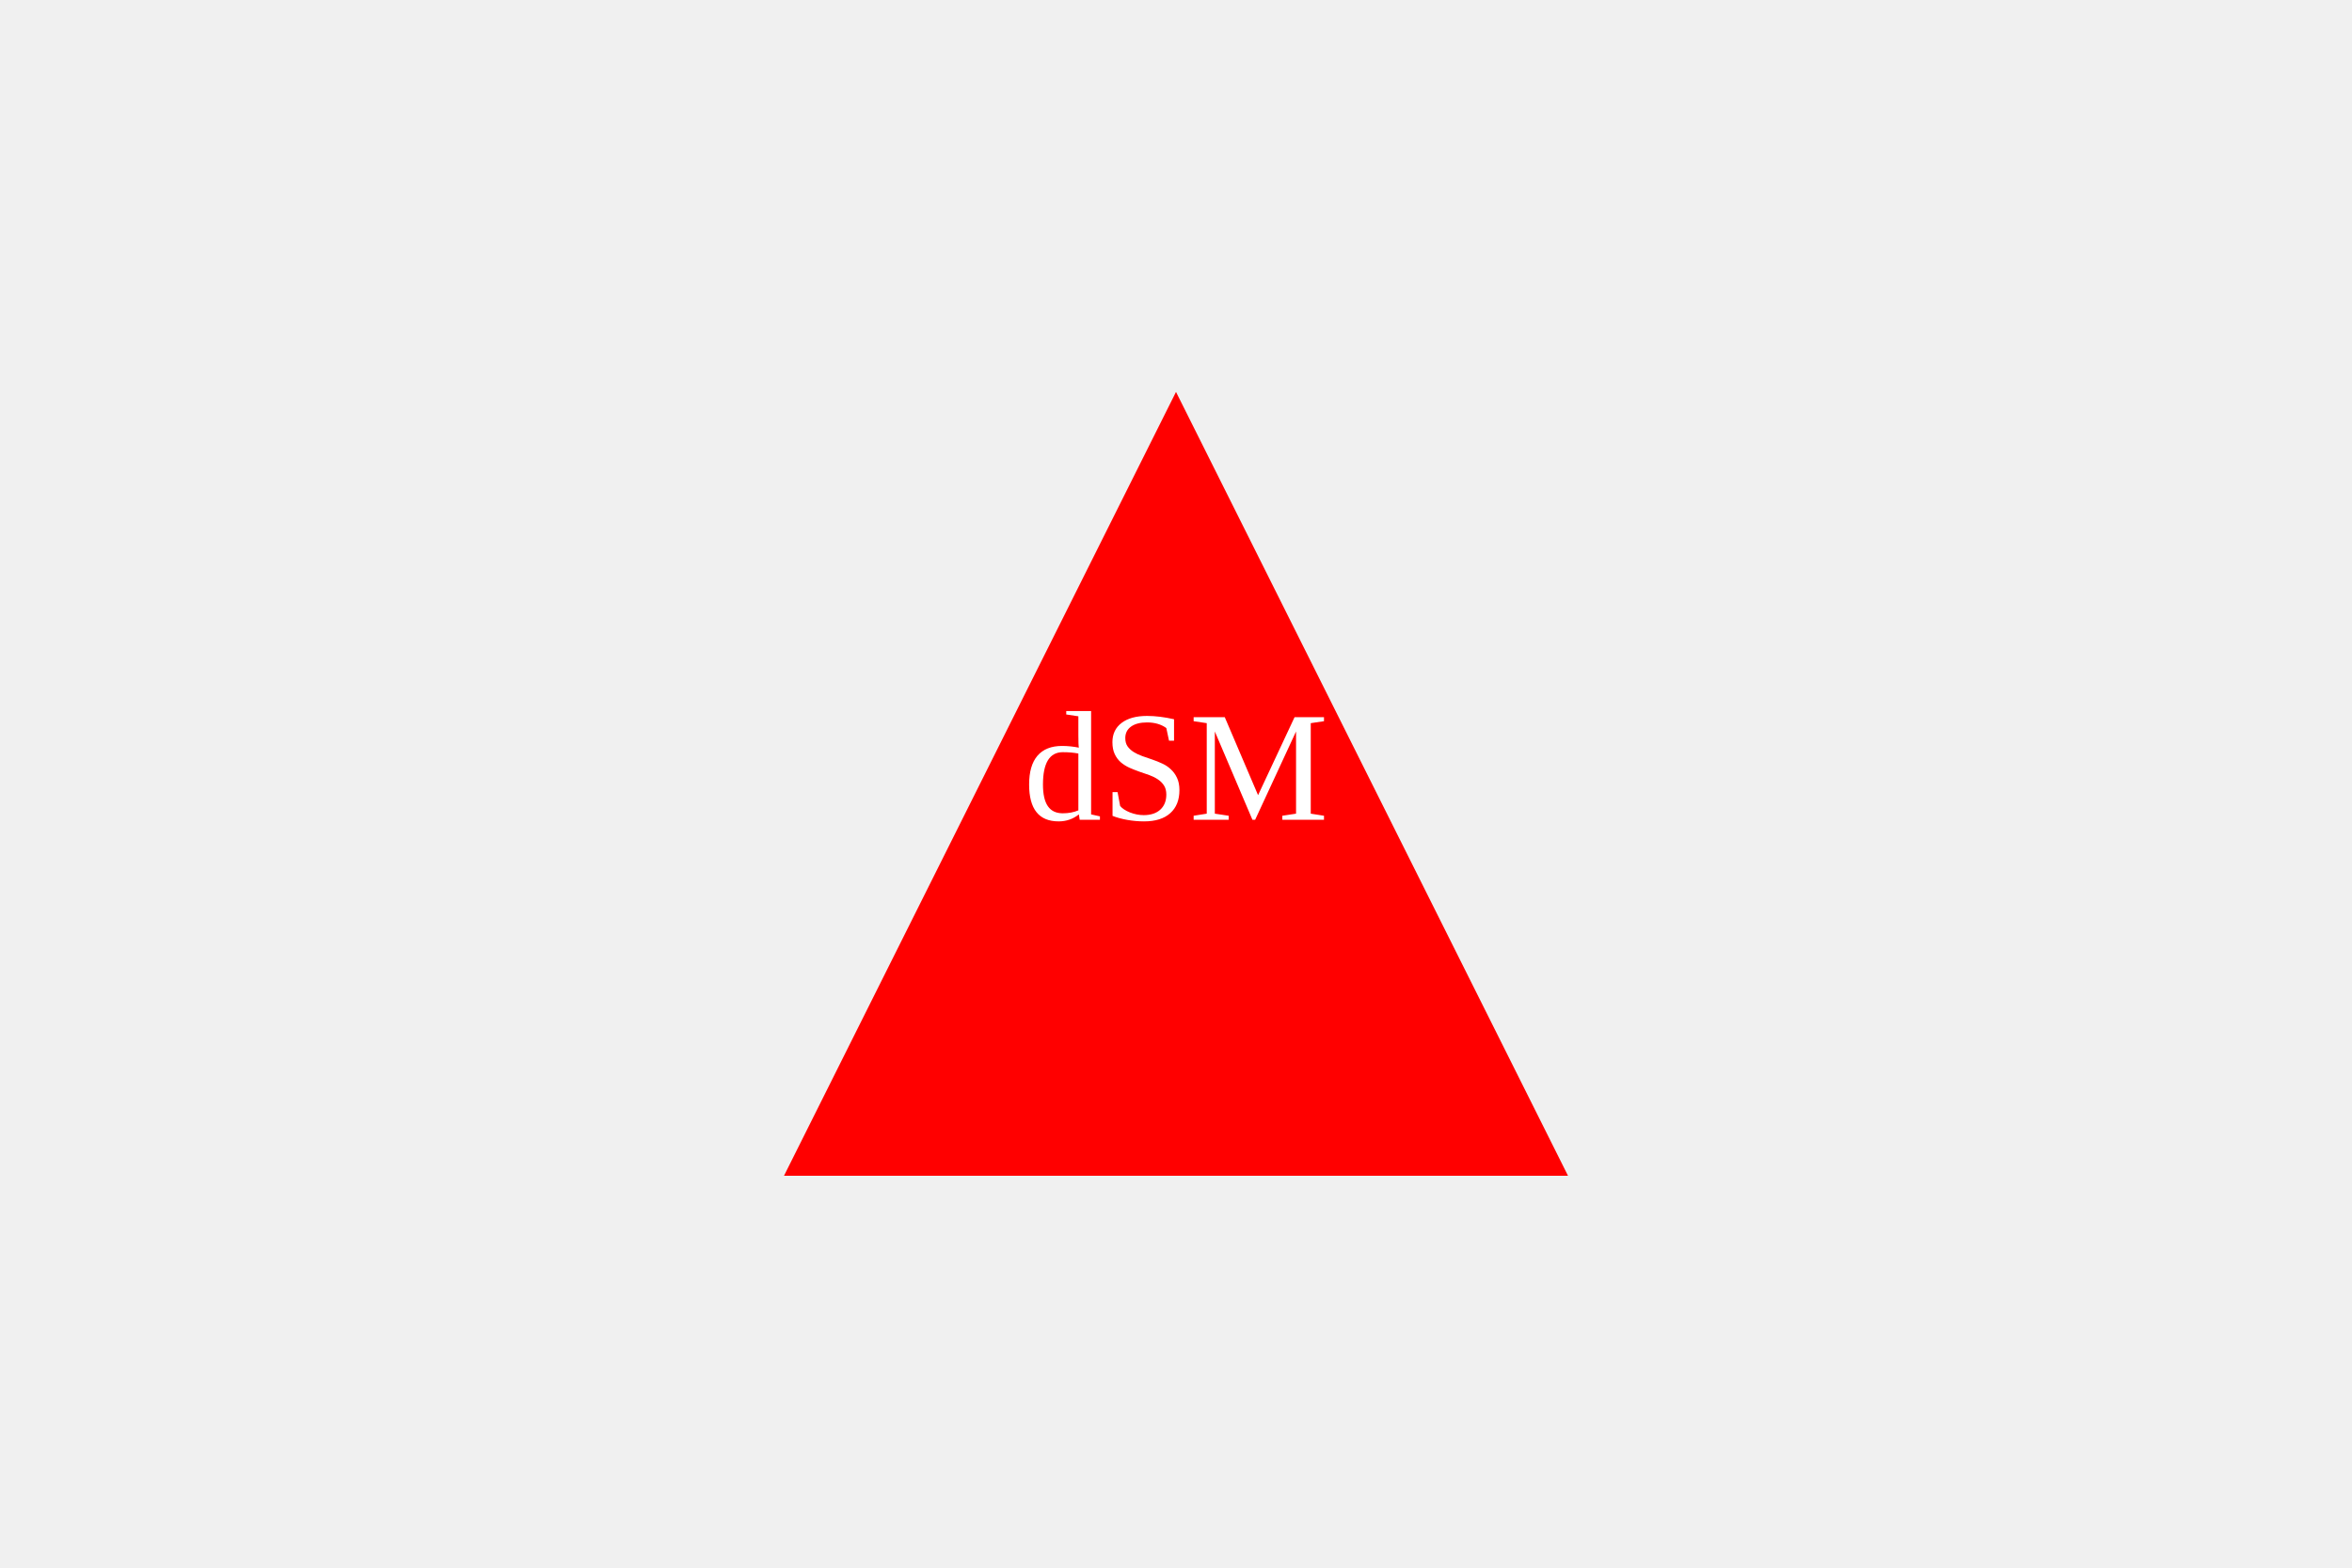
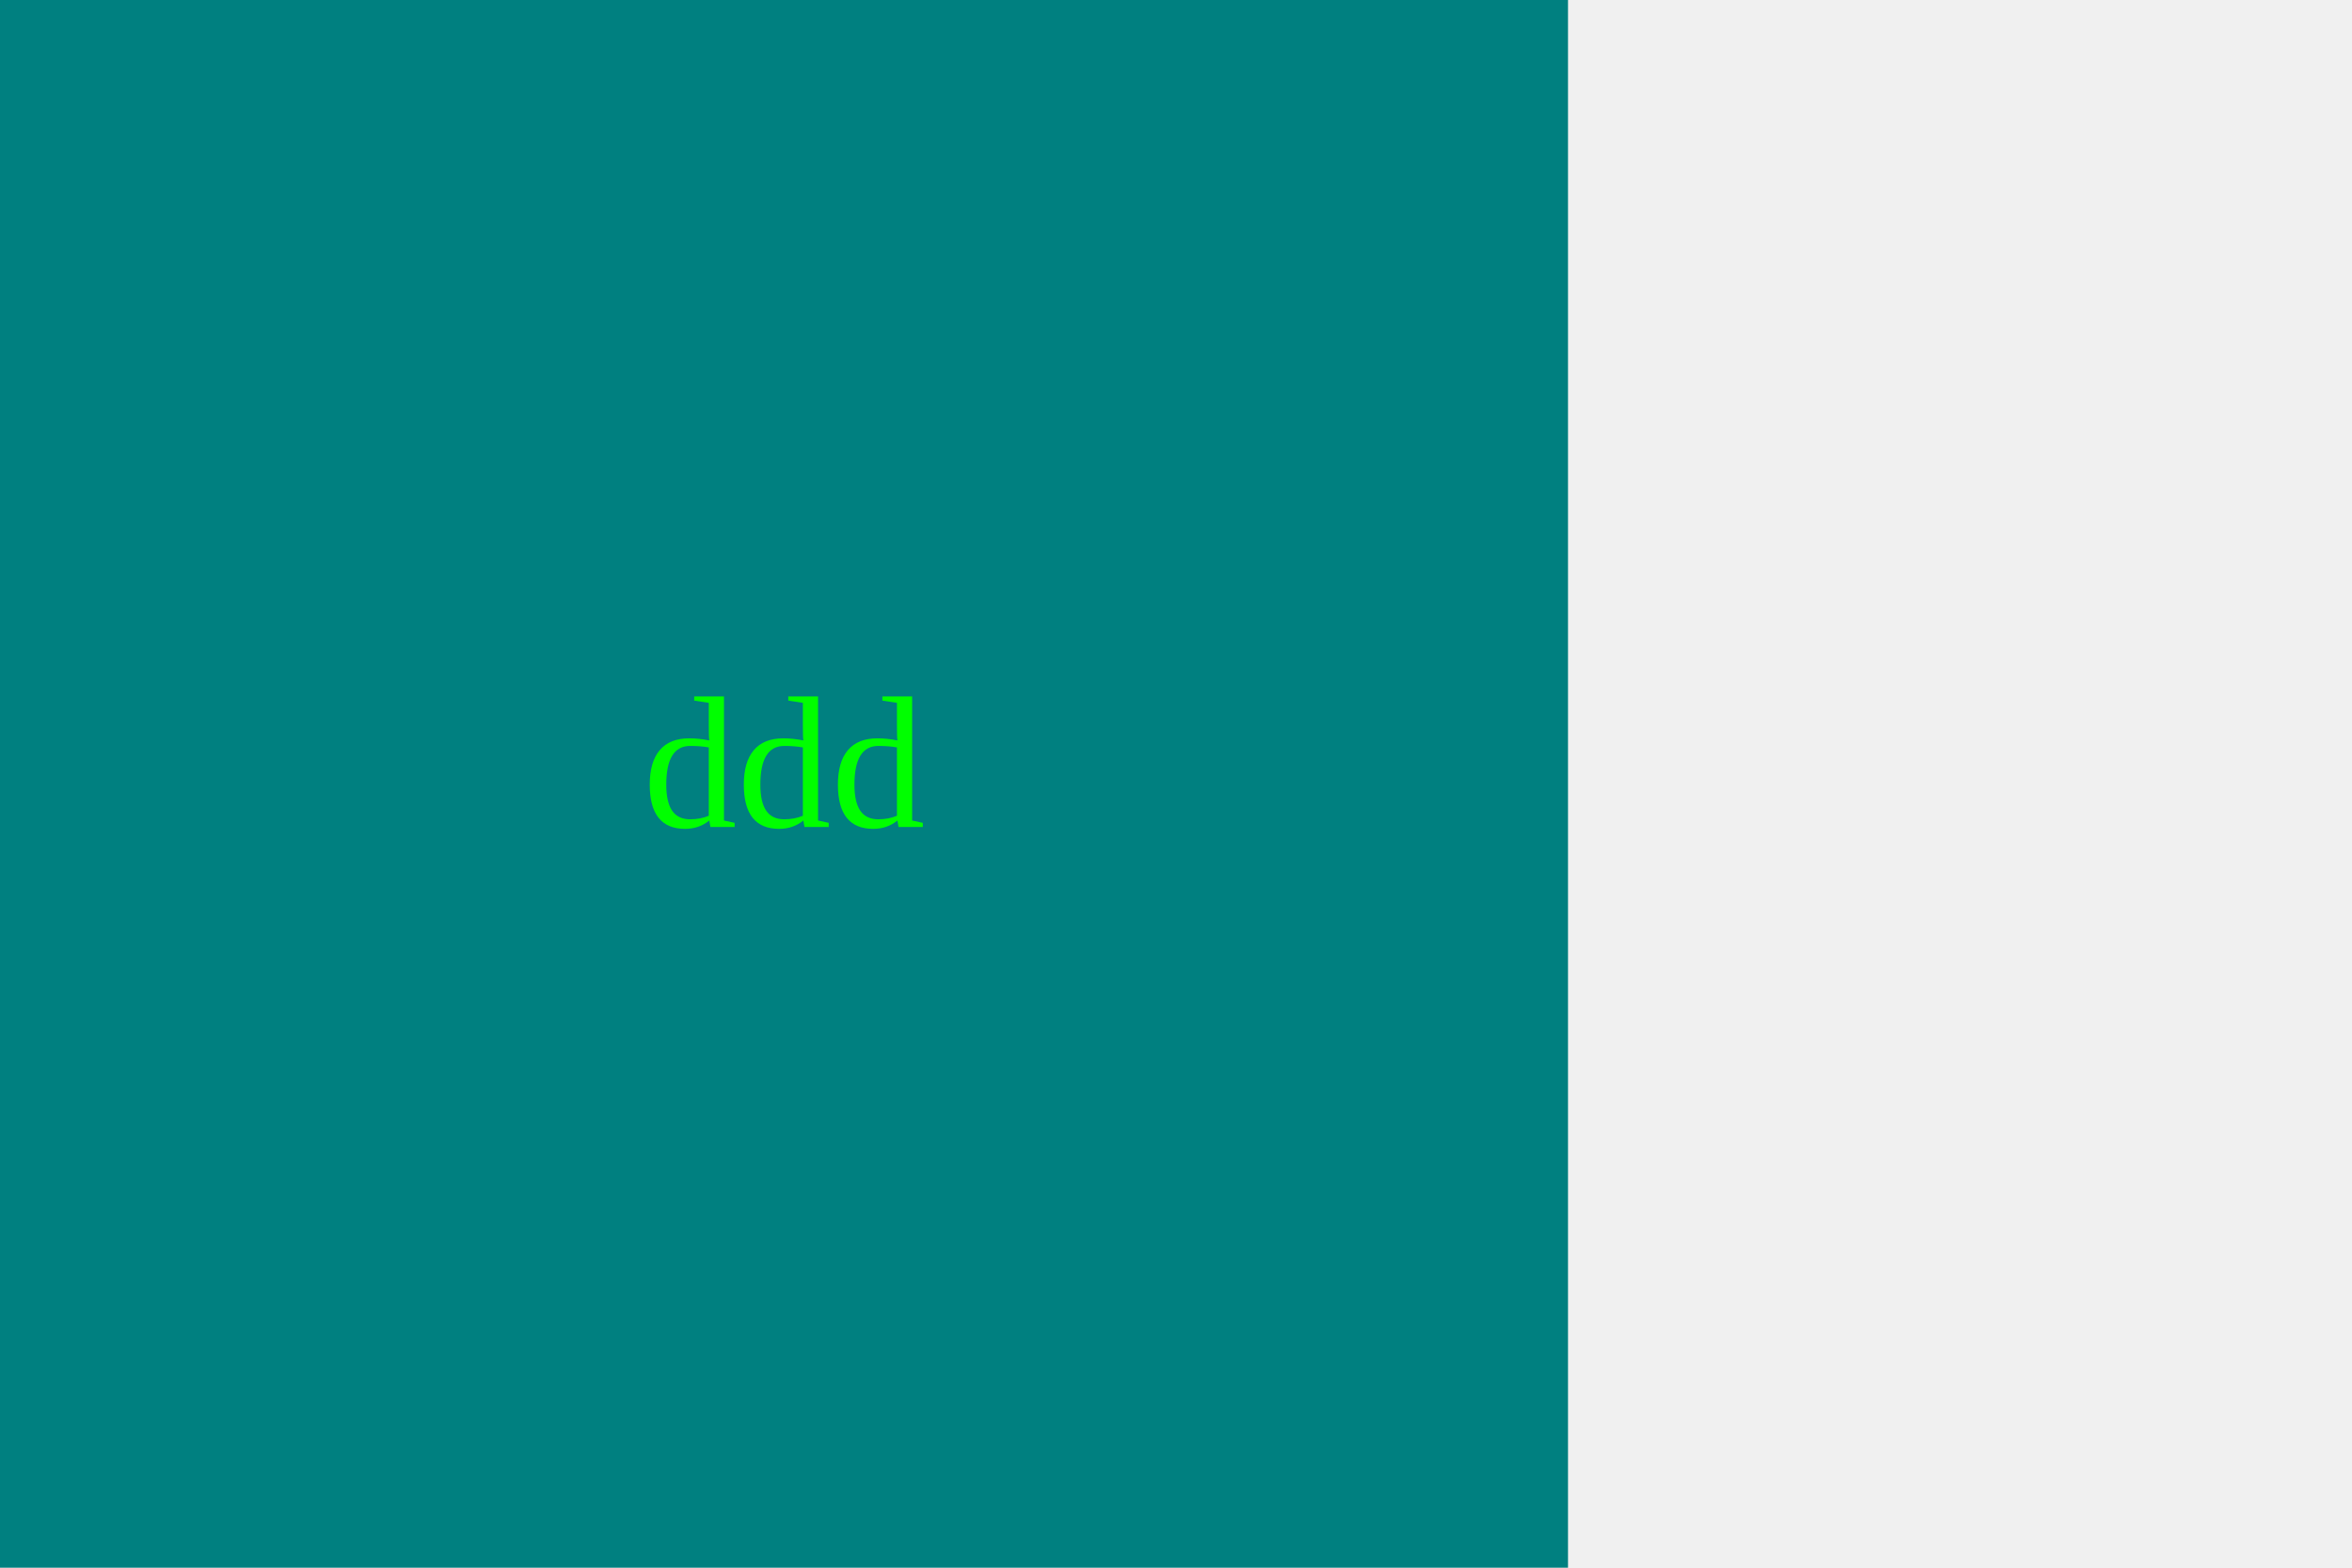
<svg xmlns="http://www.w3.org/2000/svg" width="300" height="200" viewBox="0 0 300 200">
-   <polygon points="150,50 100,150 200,150" fill="red" />
-   <text x="150" y="100" font-size="20px" fill="white" text-anchor="middle" dominant-baseline="middle">dSM</text>
+   <rect width="200" height="200" fill="teal" />
+   <text x="100" y="100" font-size="24px" fill="#00FF00" text-anchor="middle" dominant-baseline="middle">ddd</text>
</svg>
